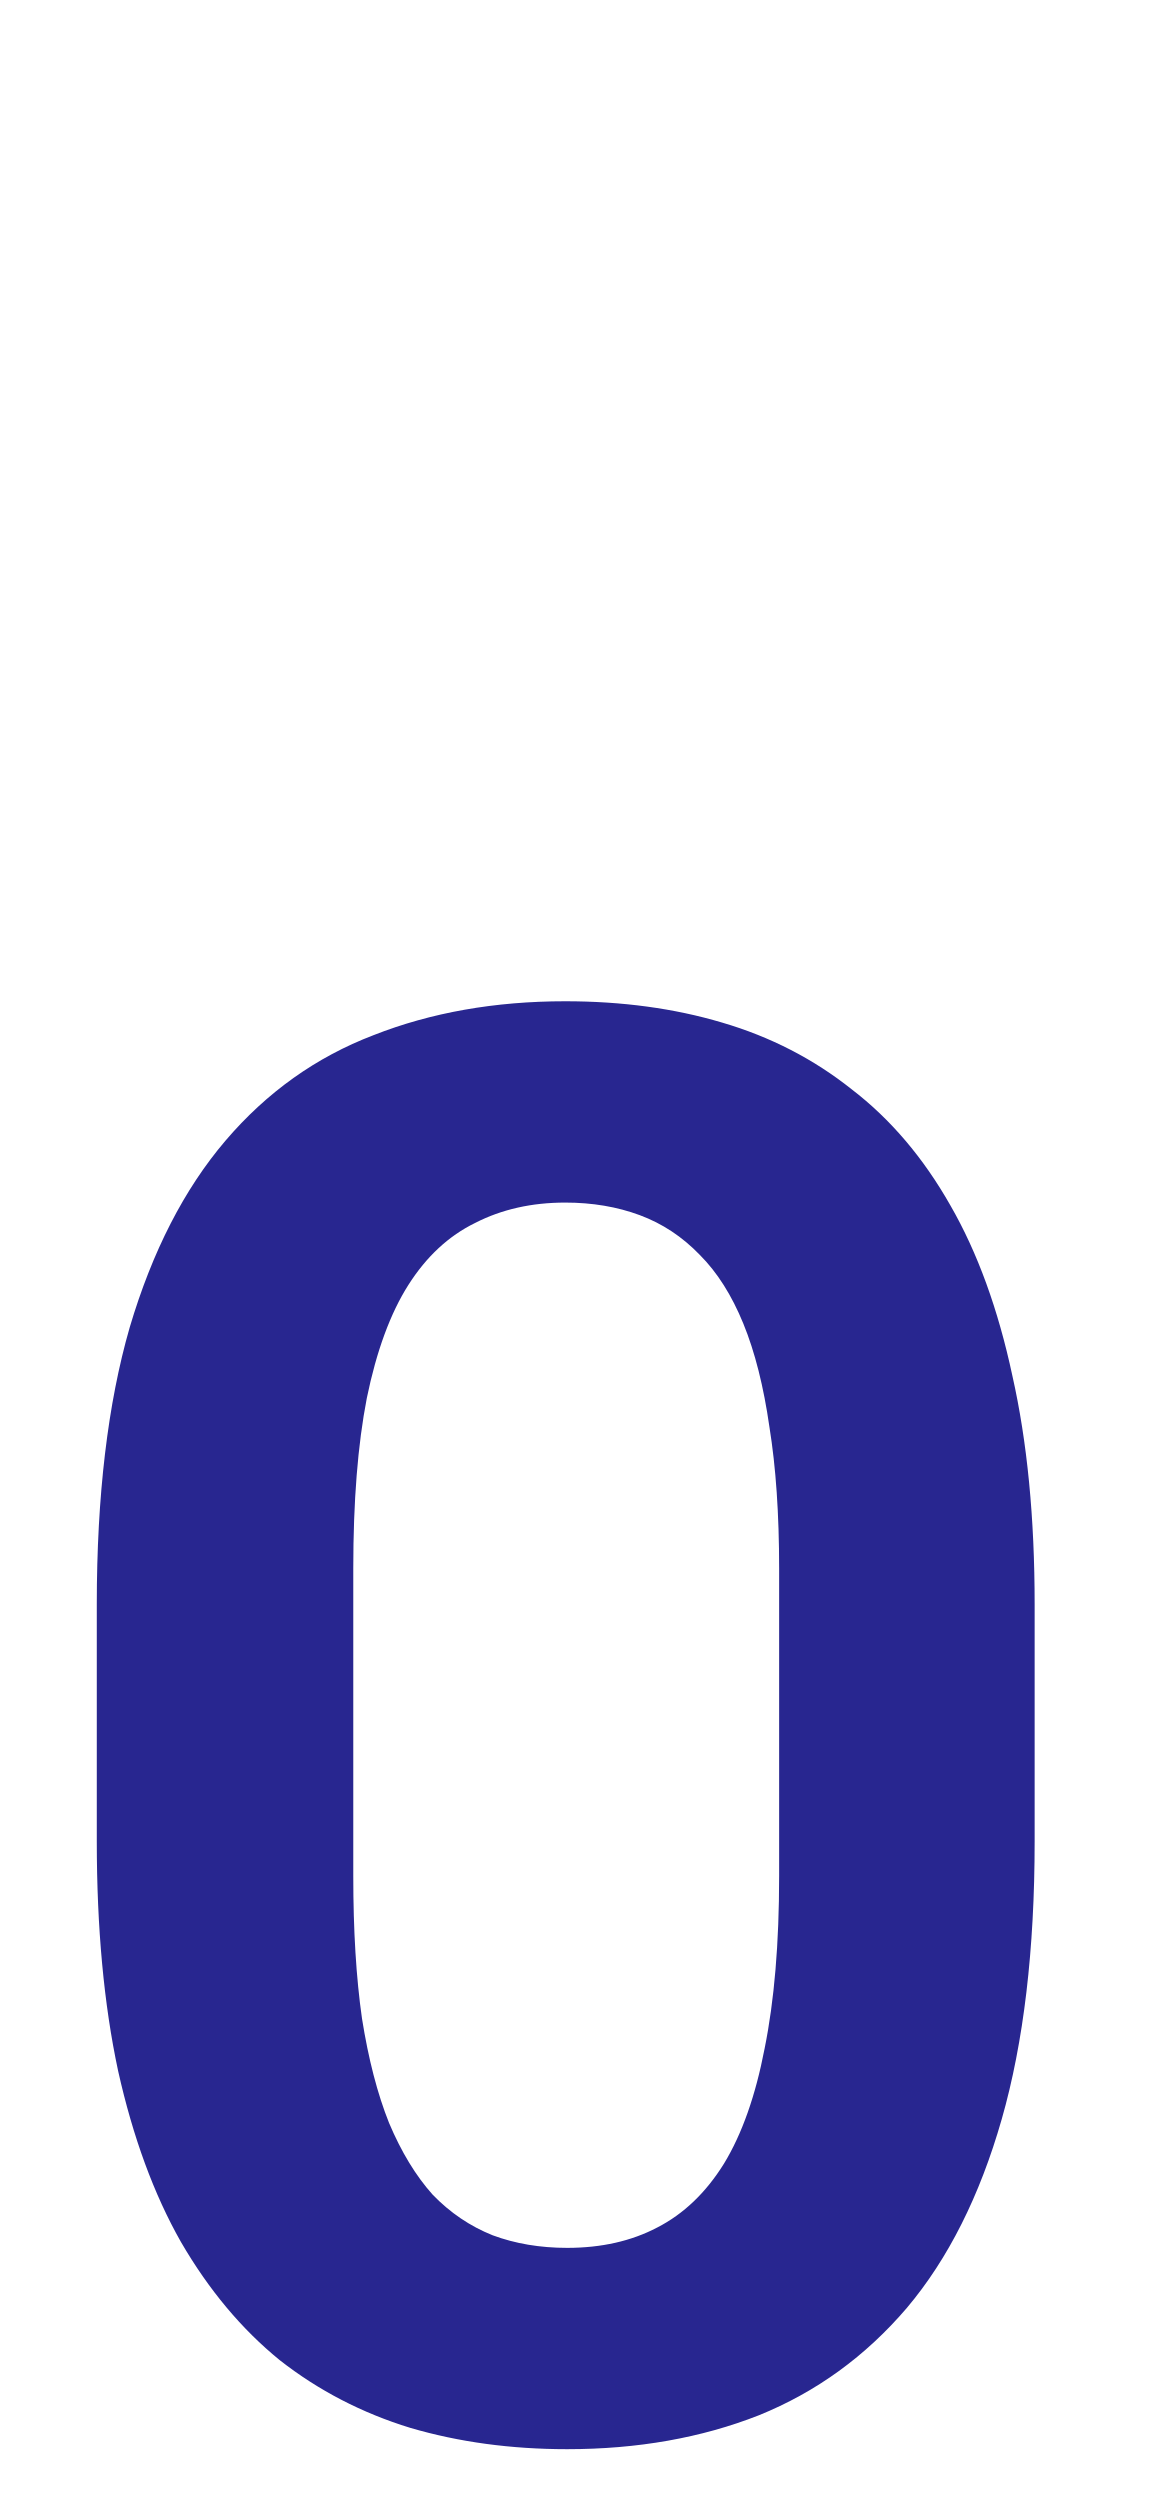
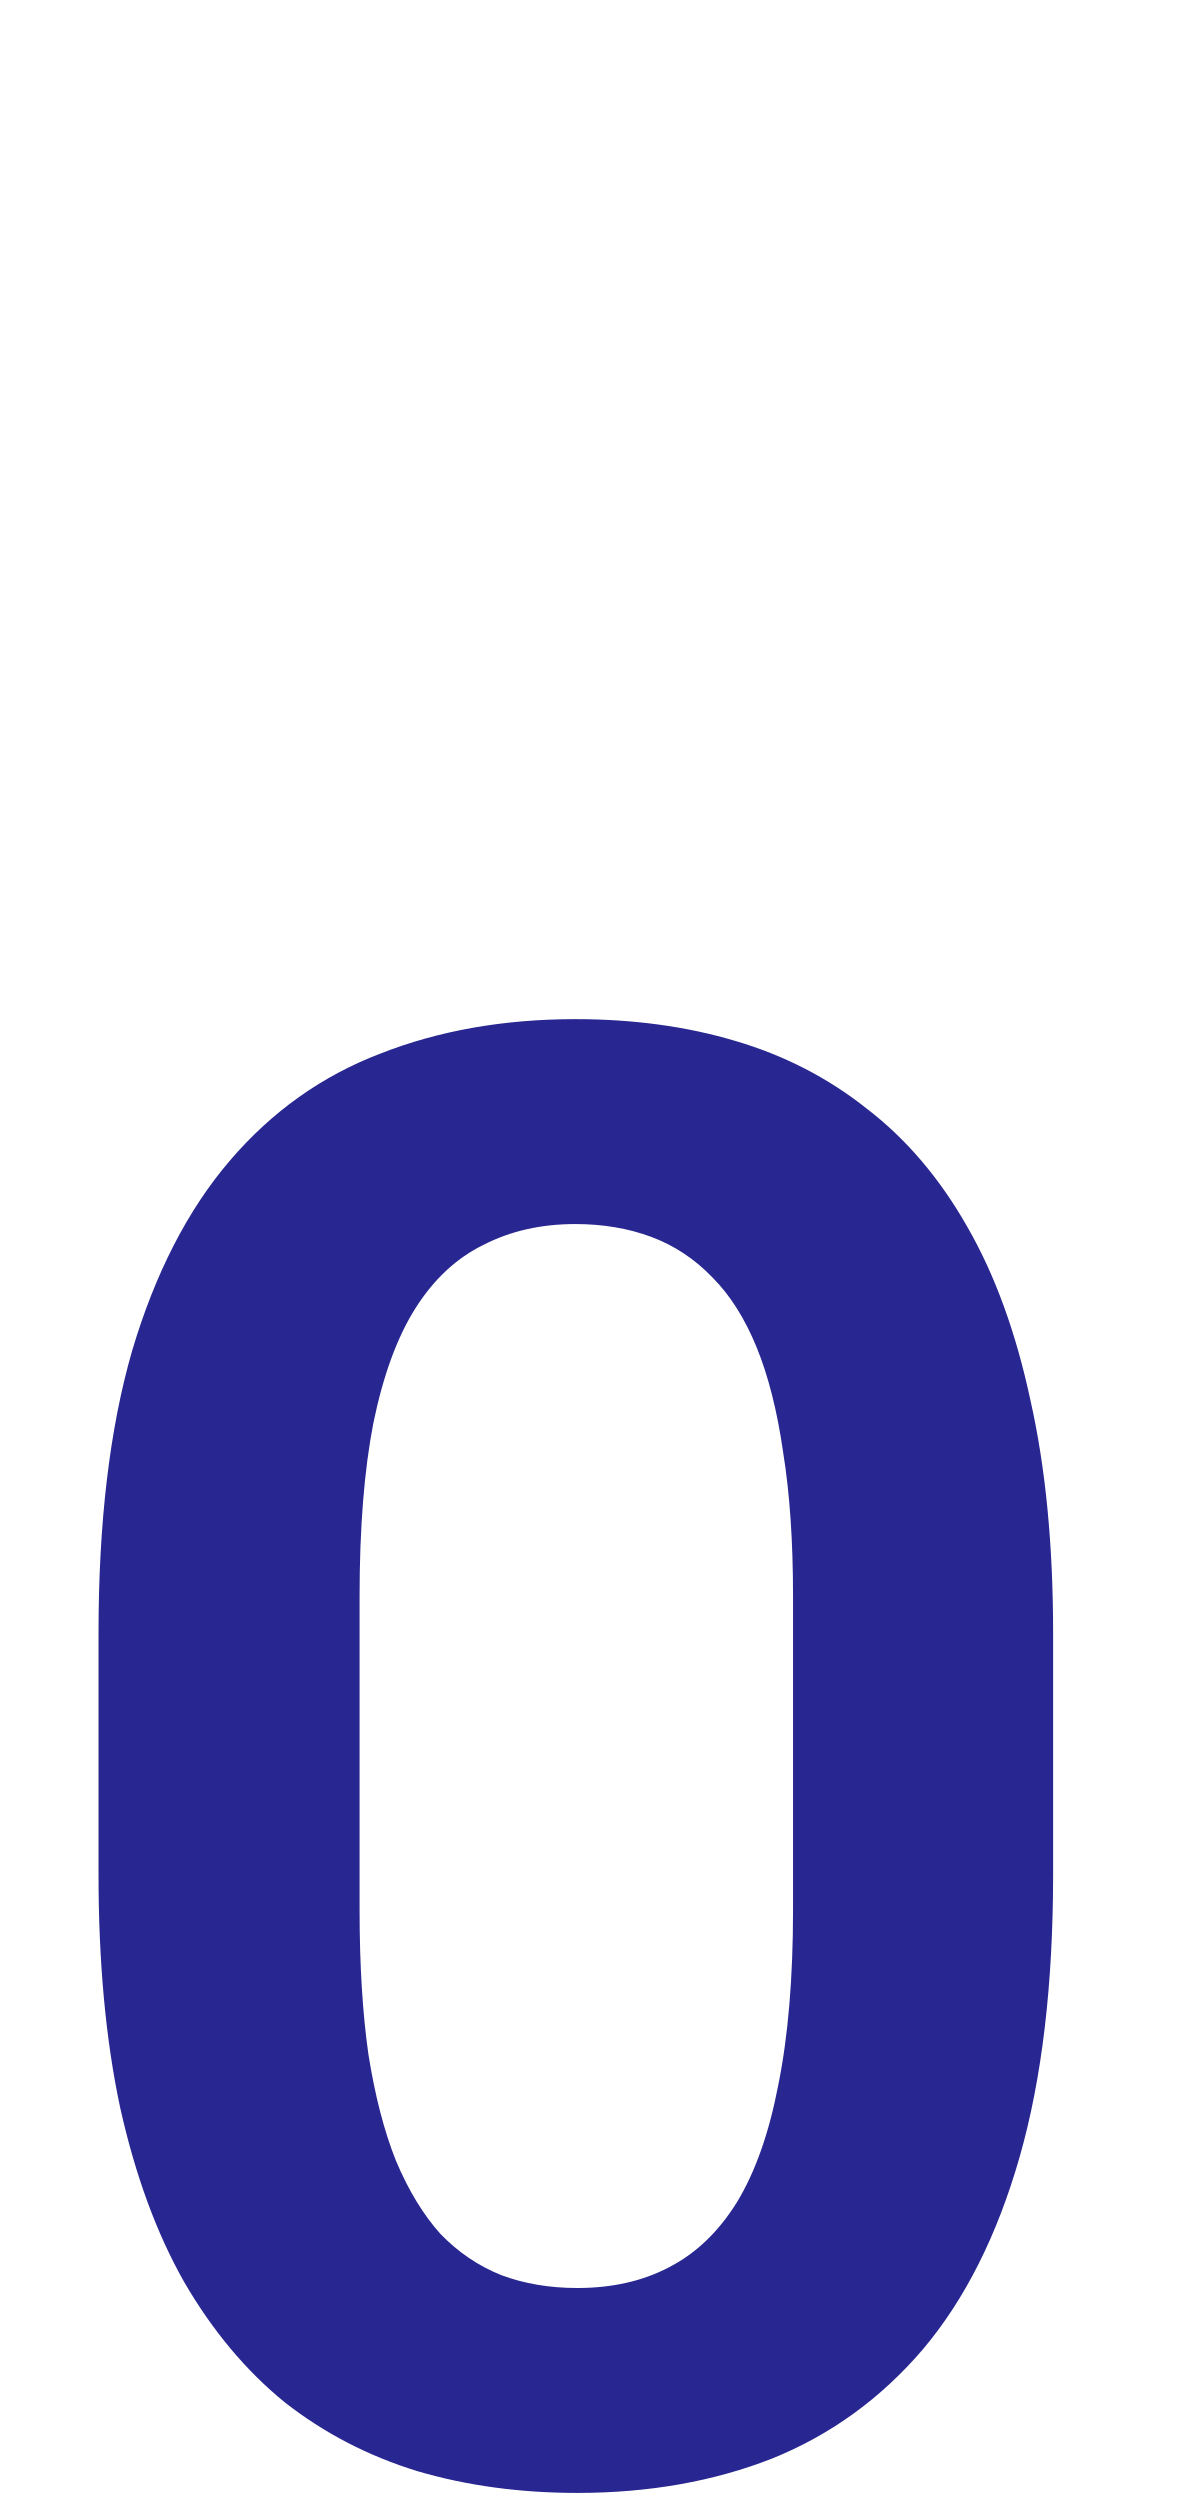
- <svg xmlns="http://www.w3.org/2000/svg" width="134" height="285" viewBox="0 0 134 285" fill="none">
+ <svg xmlns="http://www.w3.org/2000/svg" width="134" height="280" viewBox="0 0 134 280" fill="none">
  <path opacity="0.87" d="M117.949 182.883V209.916C117.949 222.273 116.699 232.829 114.198 241.582C111.697 250.335 108.093 257.507 103.385 263.098C98.677 268.614 93.05 272.697 86.504 275.345C79.957 277.919 72.675 279.207 64.657 279.207C58.258 279.207 52.299 278.398 46.782 276.779C41.266 275.088 36.301 272.513 31.887 269.056C27.547 265.525 23.796 261.038 20.633 255.595C17.543 250.152 15.153 243.642 13.461 236.065C11.843 228.489 11.034 219.772 11.034 209.916V182.883C11.034 170.526 12.284 160.007 14.785 151.327C17.36 142.647 21.001 135.549 25.708 130.032C30.416 124.515 36.043 120.507 42.59 118.006C49.136 115.431 56.419 114.144 64.436 114.144C70.909 114.144 76.868 114.953 82.311 116.571C87.828 118.189 92.756 120.727 97.096 124.184C101.509 127.568 105.261 131.982 108.35 137.425C111.44 142.794 113.793 149.268 115.412 156.844C117.103 164.347 117.949 173.027 117.949 182.883ZM88.821 213.888V178.801C88.821 172.622 88.453 167.252 87.717 162.692C87.055 158.058 86.062 154.122 84.738 150.886C83.414 147.649 81.759 145.038 79.773 143.052C77.787 140.992 75.507 139.484 72.932 138.528C70.358 137.572 67.526 137.094 64.436 137.094C60.611 137.094 57.191 137.866 54.175 139.411C51.159 140.882 48.621 143.236 46.562 146.472C44.502 149.709 42.921 154.012 41.817 159.382C40.788 164.678 40.273 171.151 40.273 178.801V213.888C40.273 220.067 40.604 225.473 41.266 230.107C42.001 234.741 43.031 238.713 44.355 242.023C45.753 245.334 47.408 248.055 49.32 250.188C51.306 252.248 53.587 253.793 56.161 254.822C58.736 255.779 61.568 256.257 64.657 256.257C68.555 256.257 71.976 255.484 74.918 253.94C77.934 252.395 80.472 249.968 82.531 246.658C84.591 243.274 86.136 238.897 87.166 233.528C88.269 228.084 88.821 221.538 88.821 213.888Z" fill="#080680" />
</svg>
